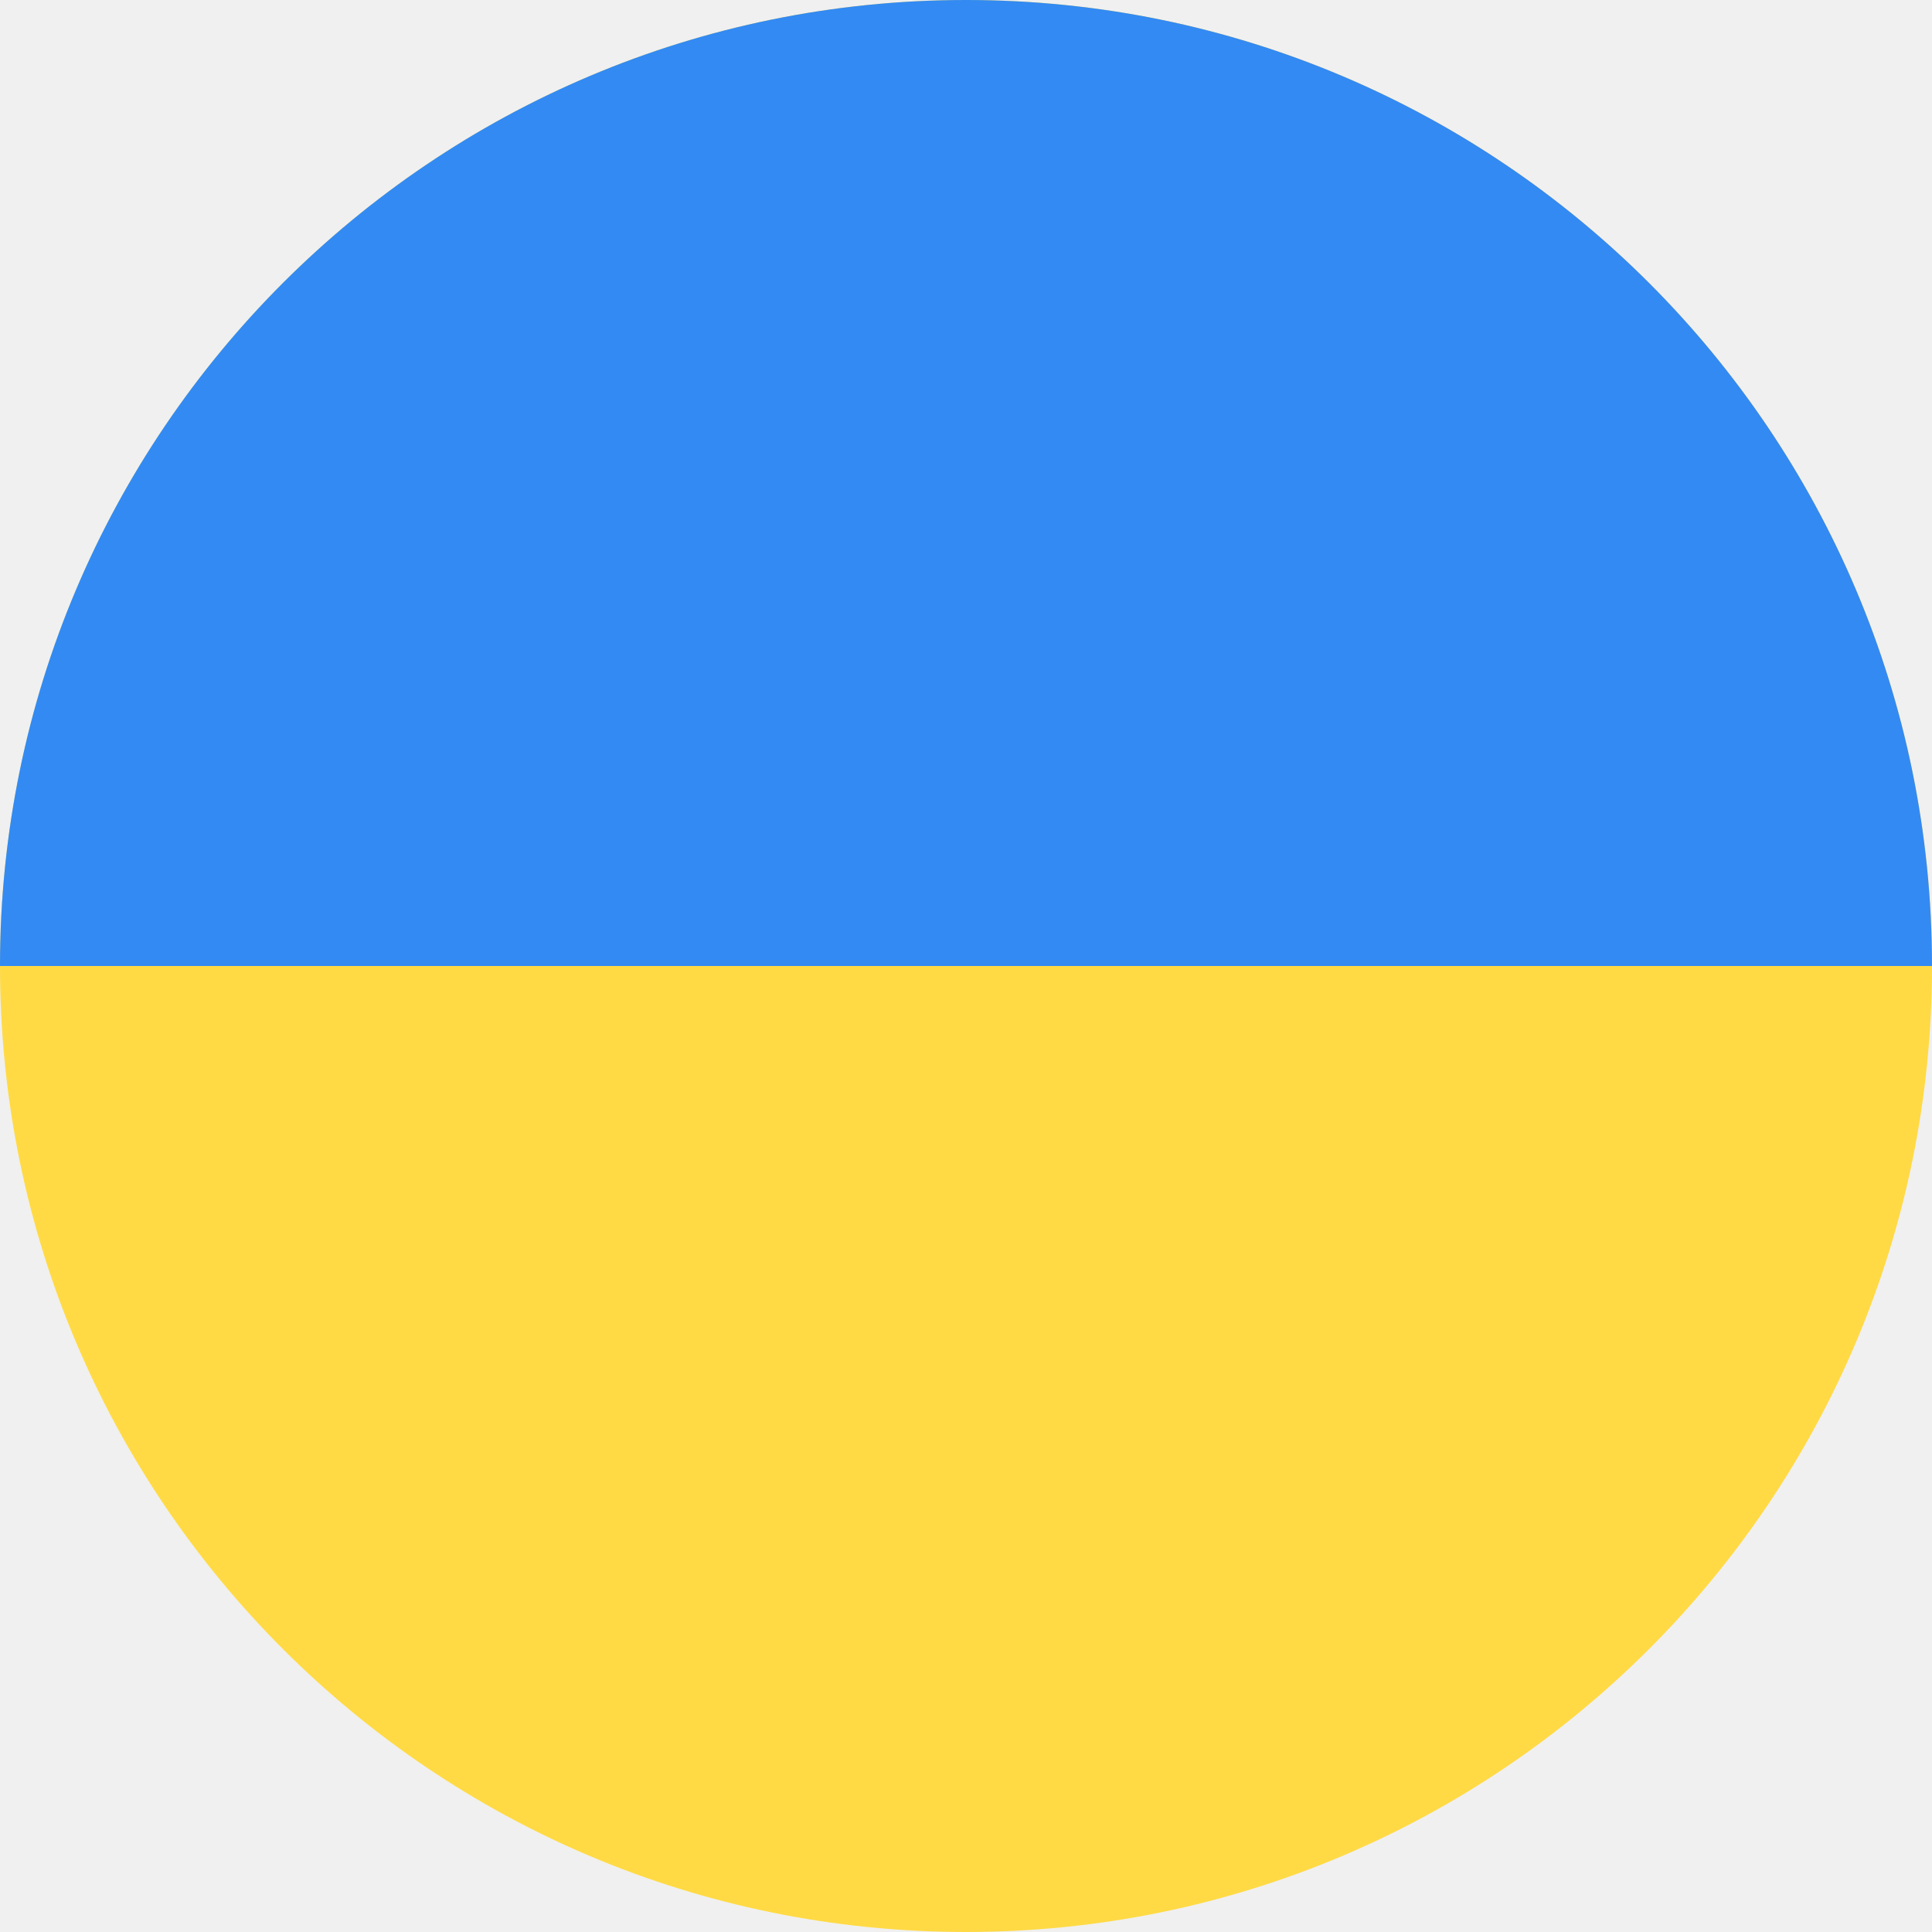
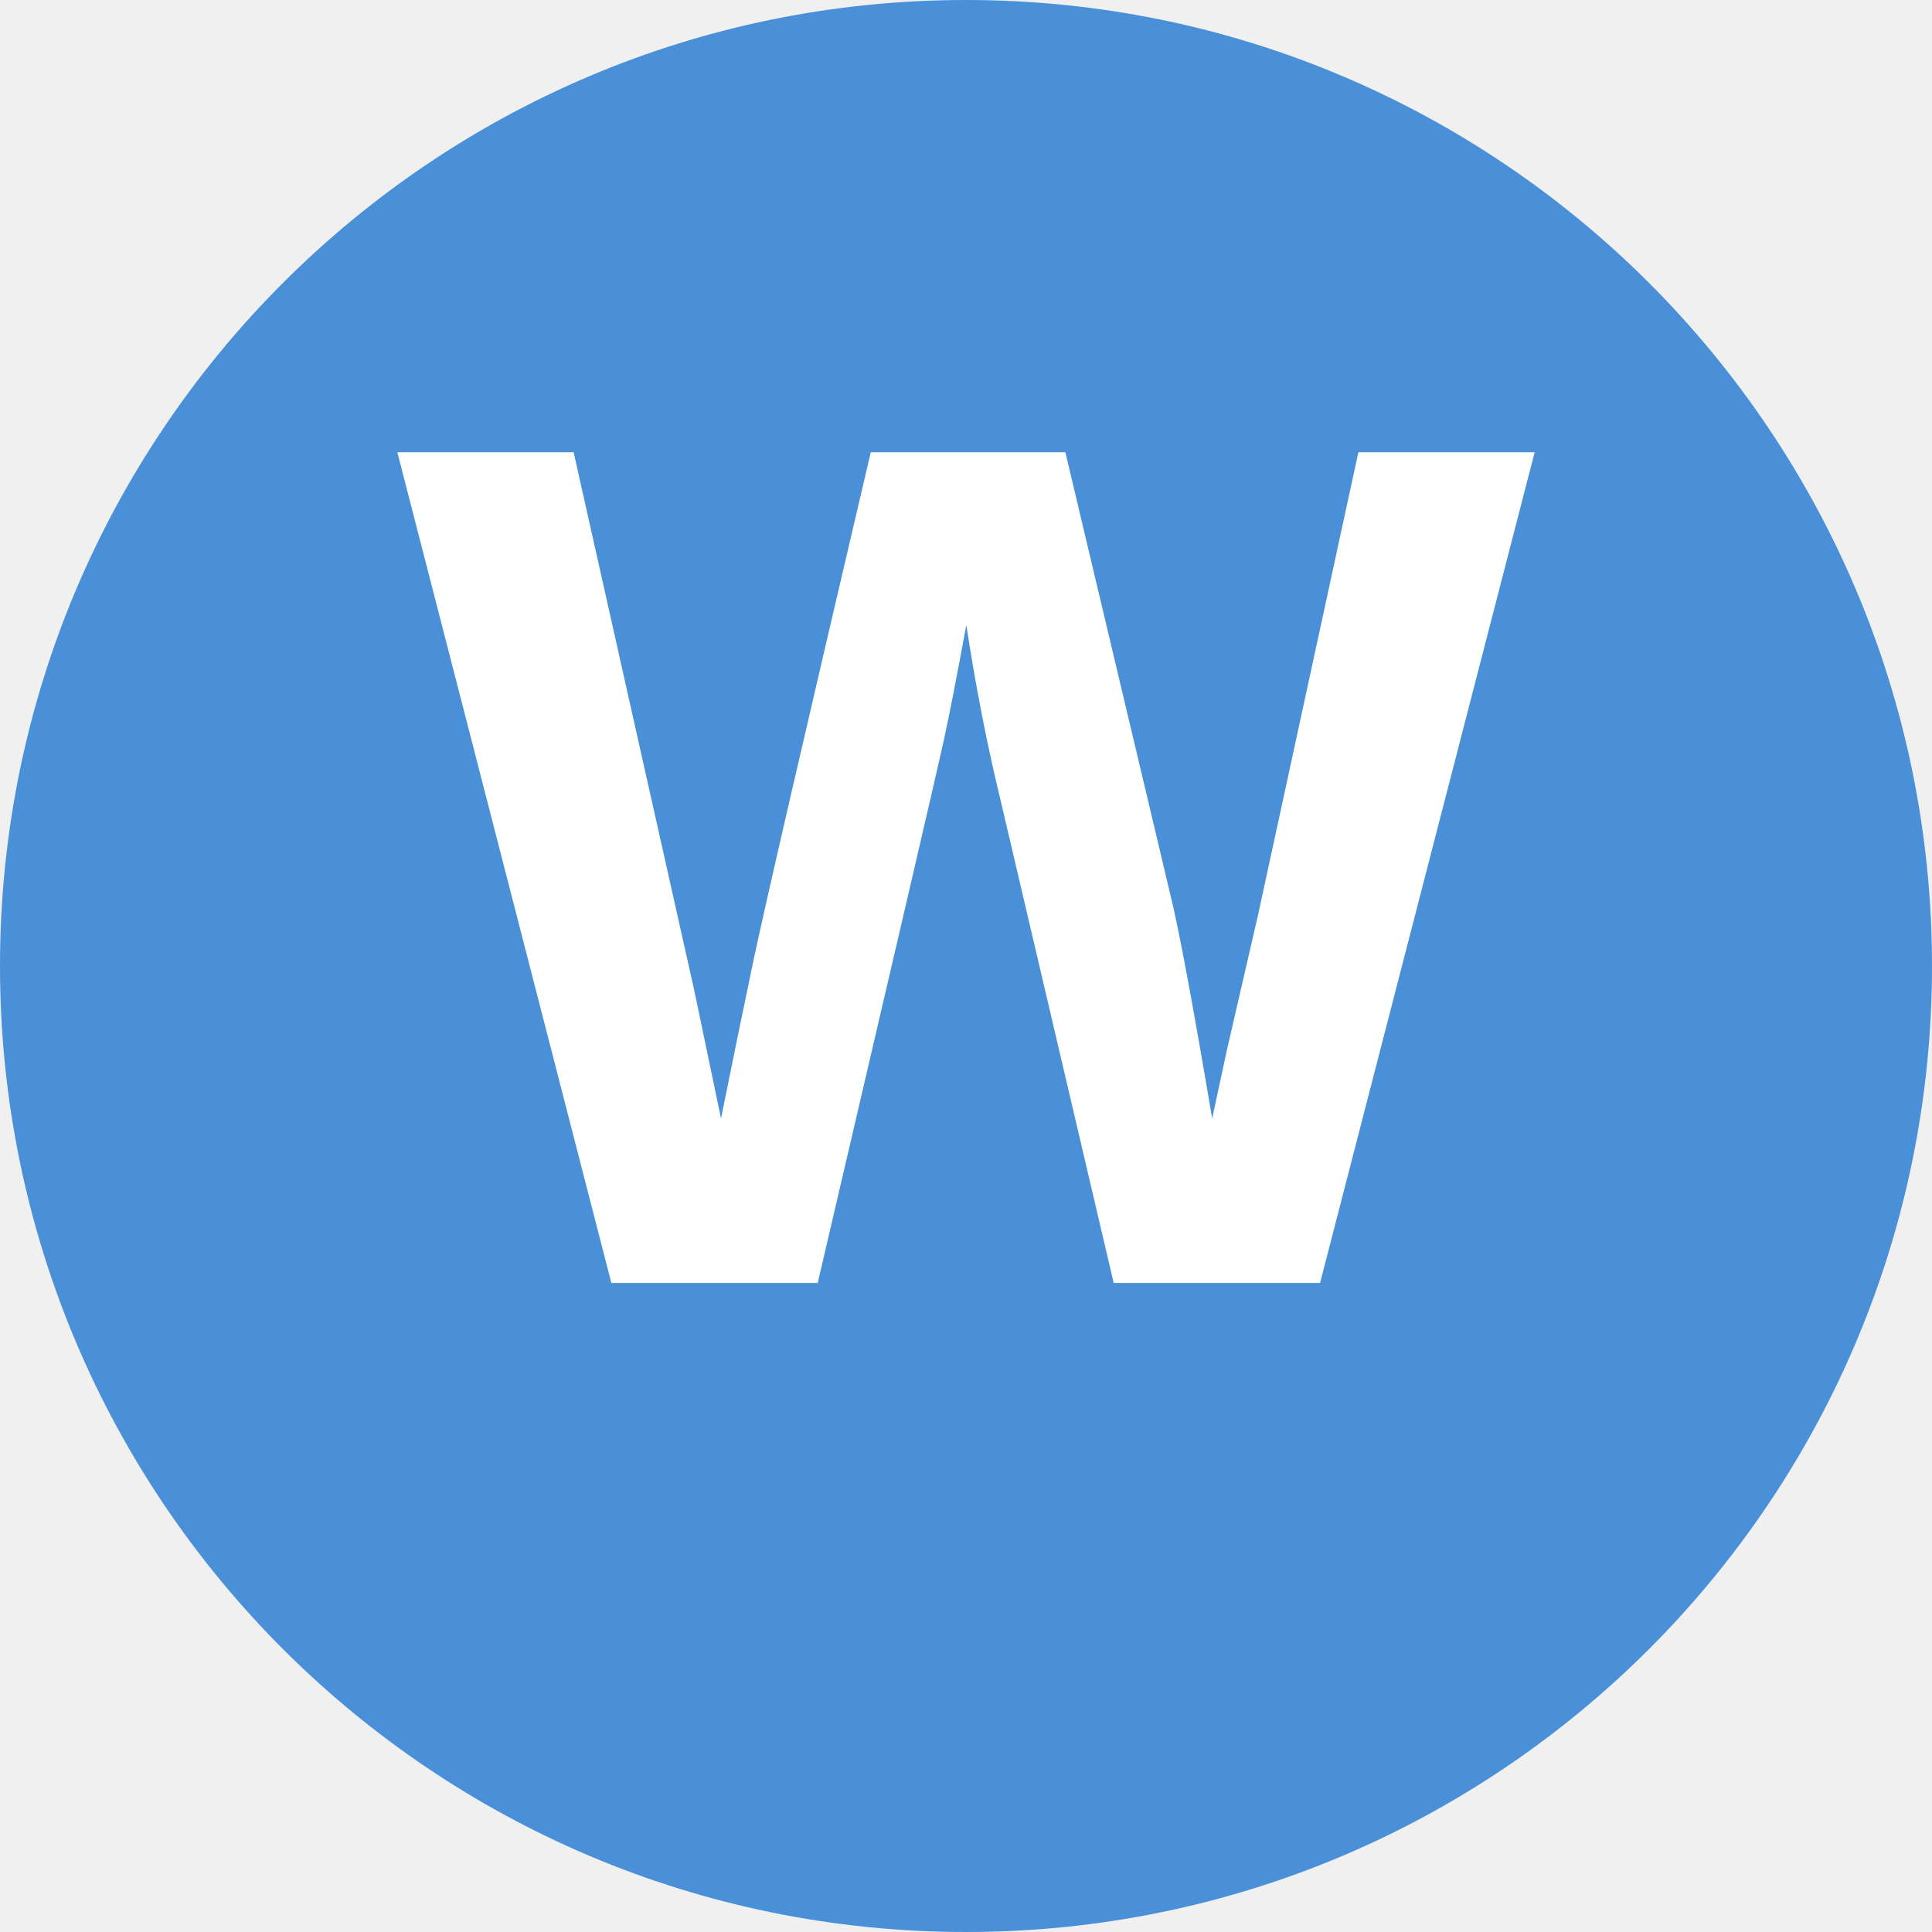
- <svg xmlns="http://www.w3.org/2000/svg" version="1.1" id="Layer_1" x="0px" y="0px" viewBox="0 0 512 512" style="enable-background:new 0 0 512 512;" xml:space="preserve">
-   <circle style="fill:#FFDA44;" cx="256" cy="256" r="256" />
-   <path style="fill:#338AF3;" d="M0,256C0,114.616,114.616,0,256,0s256,114.616,256,256" />
-   <g>
- </g>
-   <g>
- </g>
-   <g>
- </g>
-   <g>
- </g>
-   <g>
- </g>
-   <g>
- </g>
-   <g>
- </g>
-   <g>
- </g>
-   <g>
- </g>
-   <g>
- </g>
-   <g>
- </g>
-   <g>
- </g>
-   <g>
- </g>
-   <g>
- </g>
-   <g>
- </g>
+ <svg xmlns="http://www.w3.org/2000/svg" width="512" height="512" viewBox="0 0 512 512">
+   <circle cx="256" cy="256" r="256" fill="#4A90D9" />
+   <text x="256" y="340" font-family="Arial, sans-serif" font-size="320" font-weight="bold" fill="white" text-anchor="middle">W</text>
</svg>
